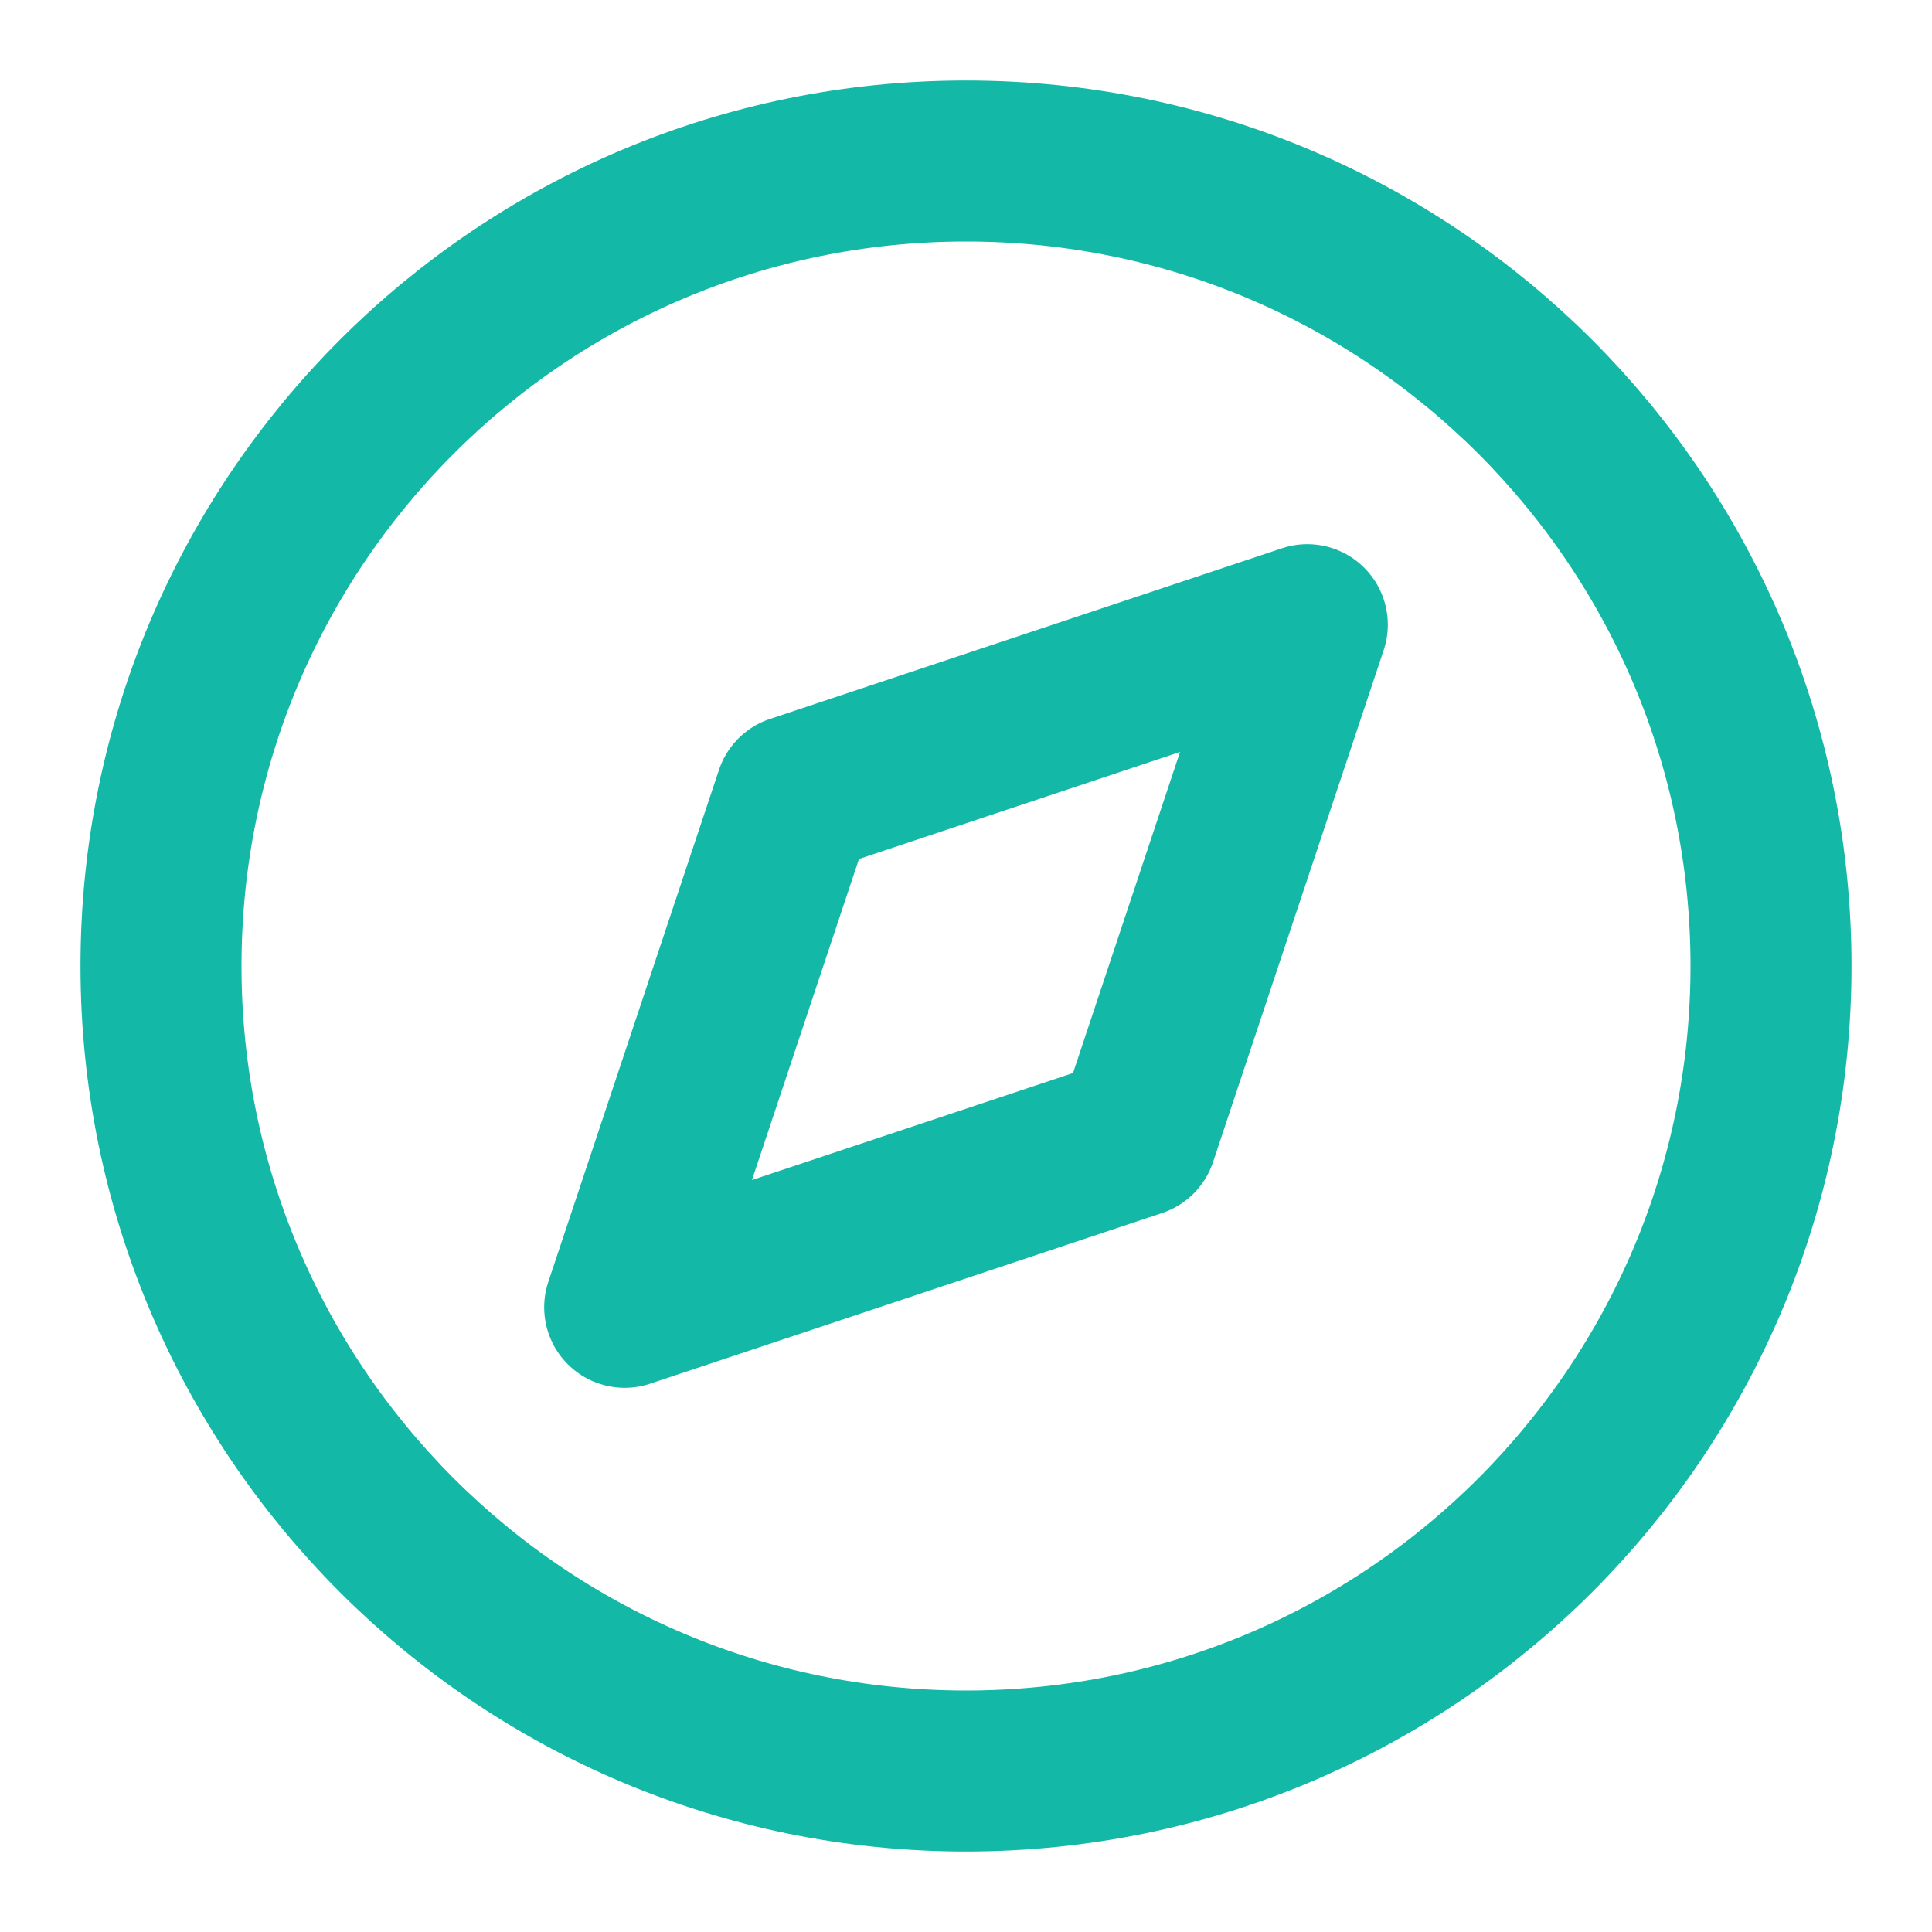
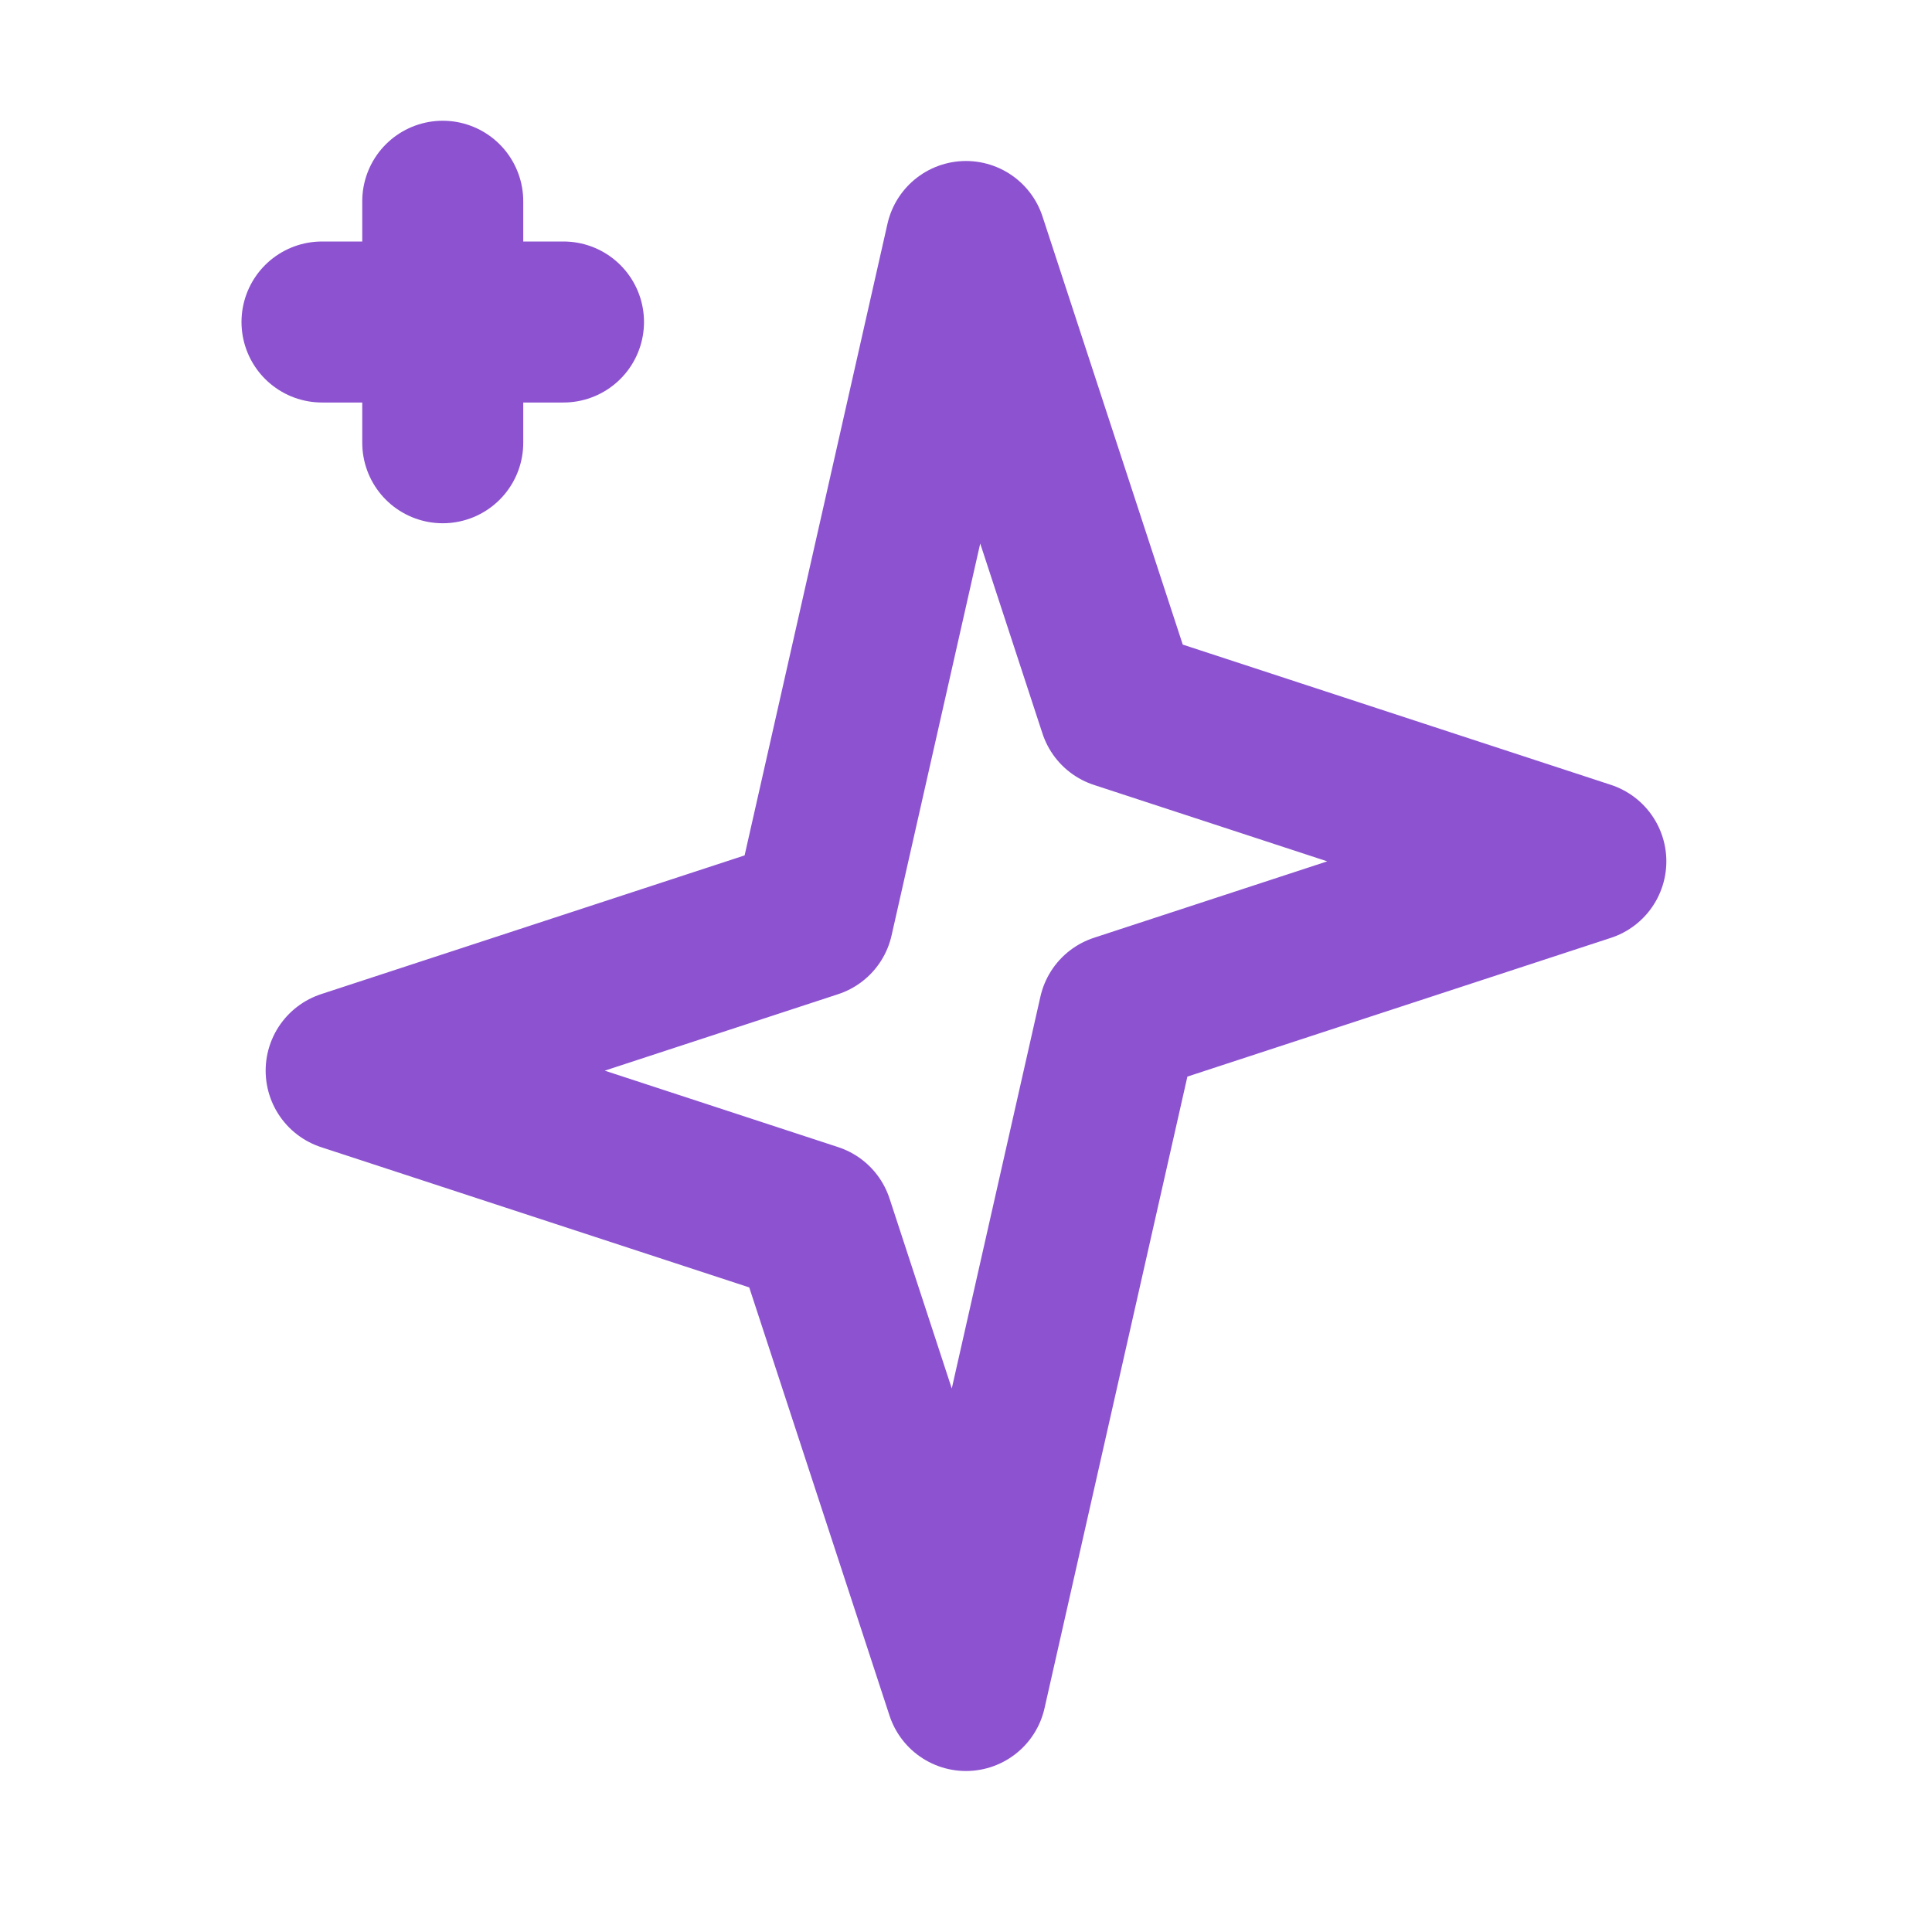
- <svg xmlns="http://www.w3.org/2000/svg" width="24" height="24" viewBox="0 0 24 24" fill="none" stroke="#14B8A6" stroke-width="2" stroke-linecap="round" stroke-linejoin="round">
-   <circle cx="12" cy="12" r="10" />
-   <path d="m16.24 7.76-2.12 6.36-6.36 2.12 2.12-6.36z" />
+ <svg xmlns="http://www.w3.org/2000/svg" width="24" height="24" viewBox="0 0 24 24" fill="none" stroke="#8C52D0" stroke-width="2" stroke-linecap="round" stroke-linejoin="round">
+   <path d="m12 3 1.9 5.8 5.8 1.9-5.8 1.9L12 21l-1.9-5.8L4.3 13.3l5.8-1.9Z" />
+   <path d="M4 4h3" />
+   <path d="M5.5 2.5v3" />
</svg>
